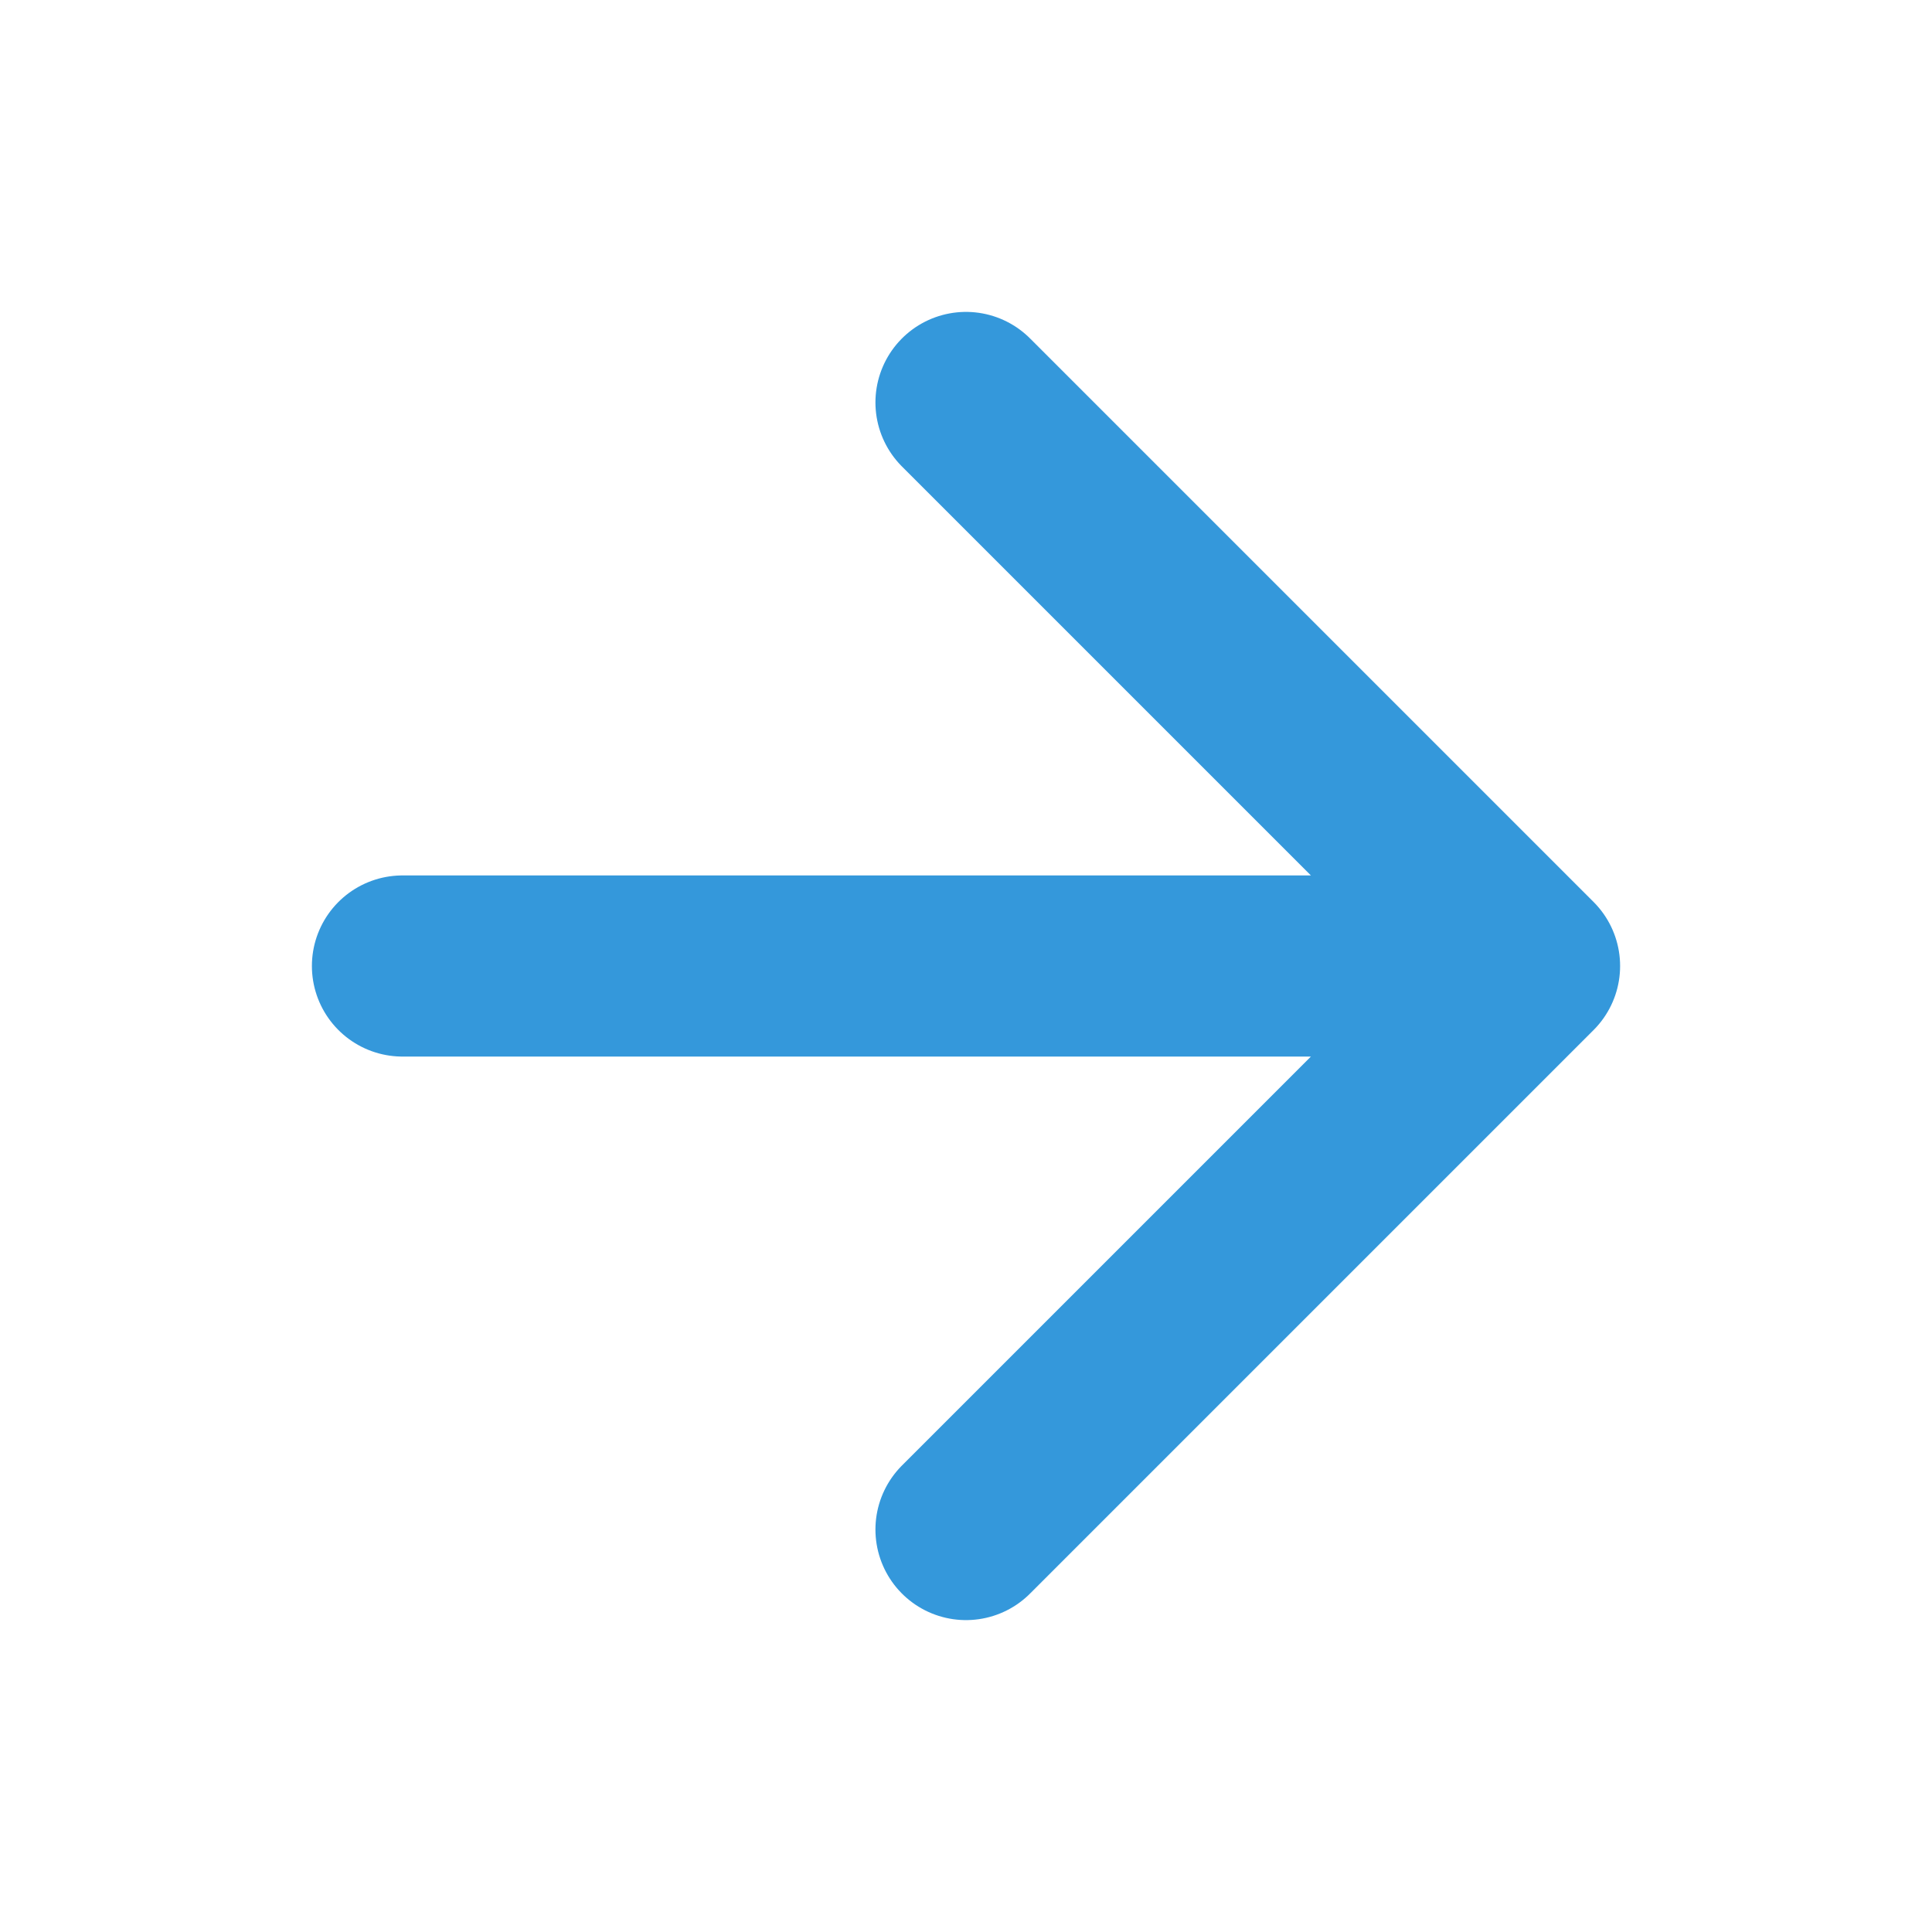
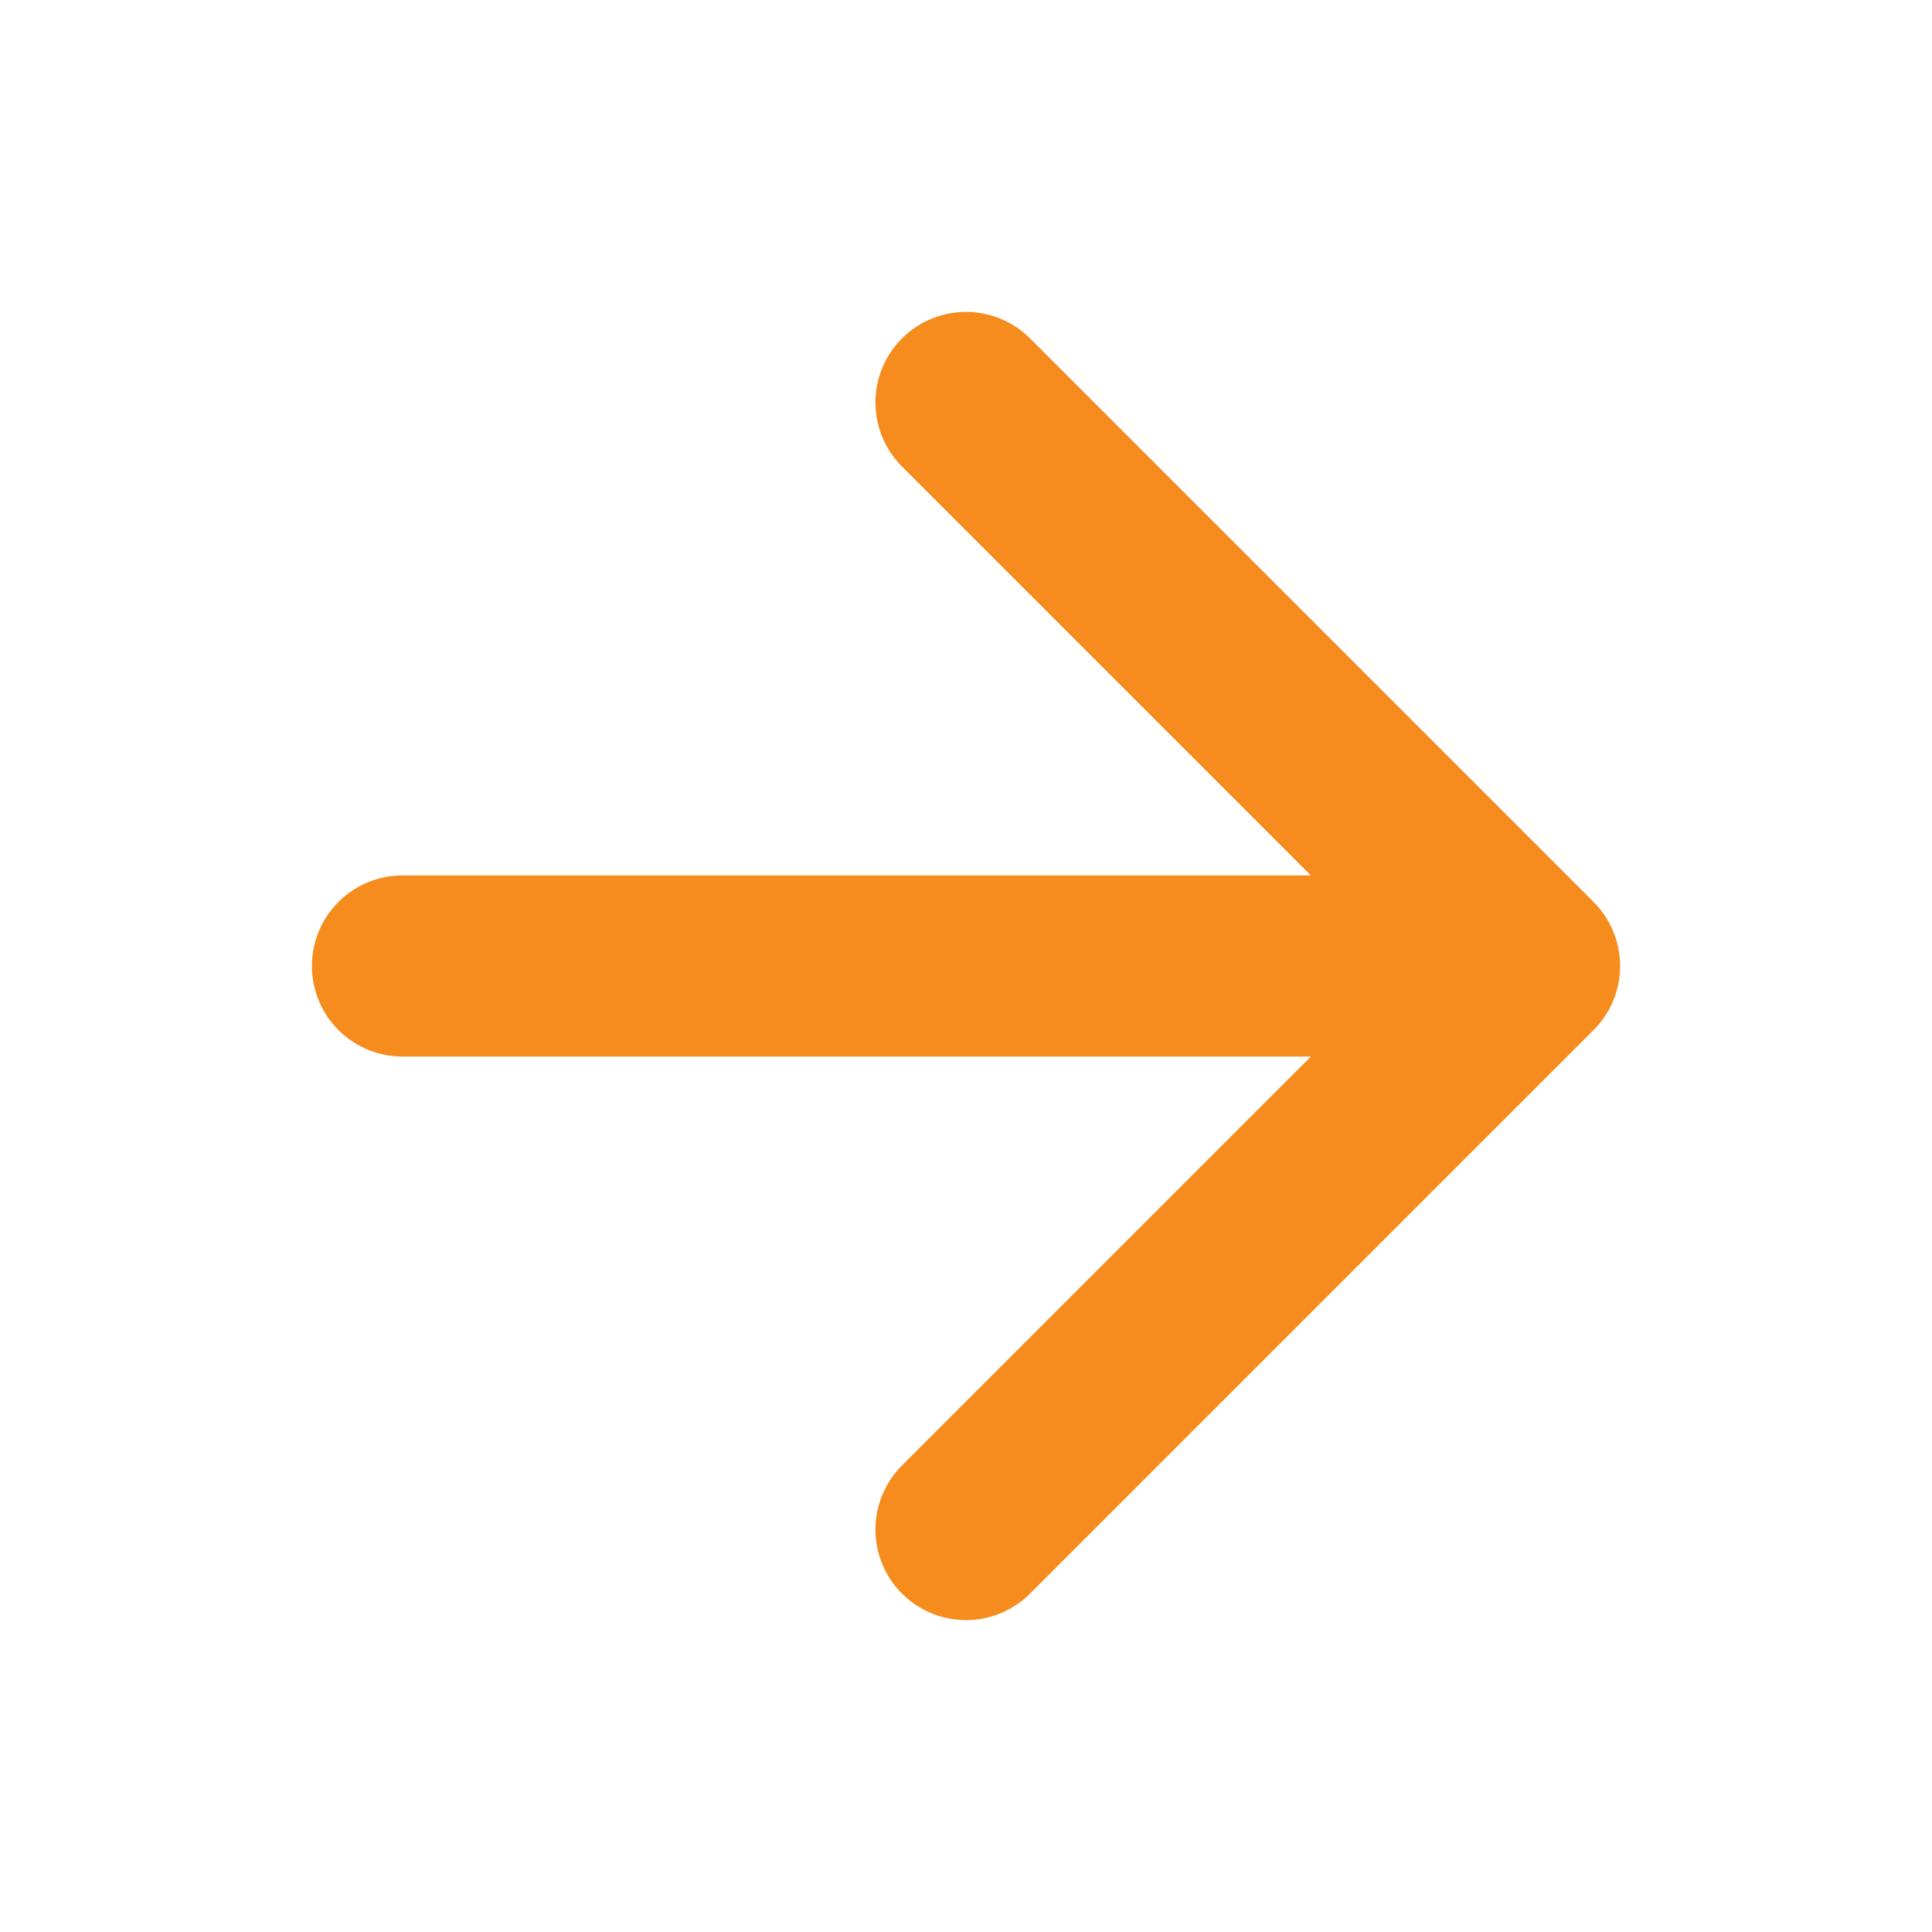
<svg xmlns="http://www.w3.org/2000/svg" width="16" height="16" viewBox="0 0 16 16" fill="none">
-   <path d="M3.333 8H12.667M12.667 8L8 3.333M12.667 8L8 12.667" stroke="#3498DB" stroke-width="1.5" stroke-linecap="round" stroke-linejoin="round" />
+   <path d="M3.333 8H12.667M12.667 8L8 3.333M12.667 8L8 12.667" stroke="#f68b1e" stroke-width="1.5" stroke-linecap="round" stroke-linejoin="round" />
</svg>
